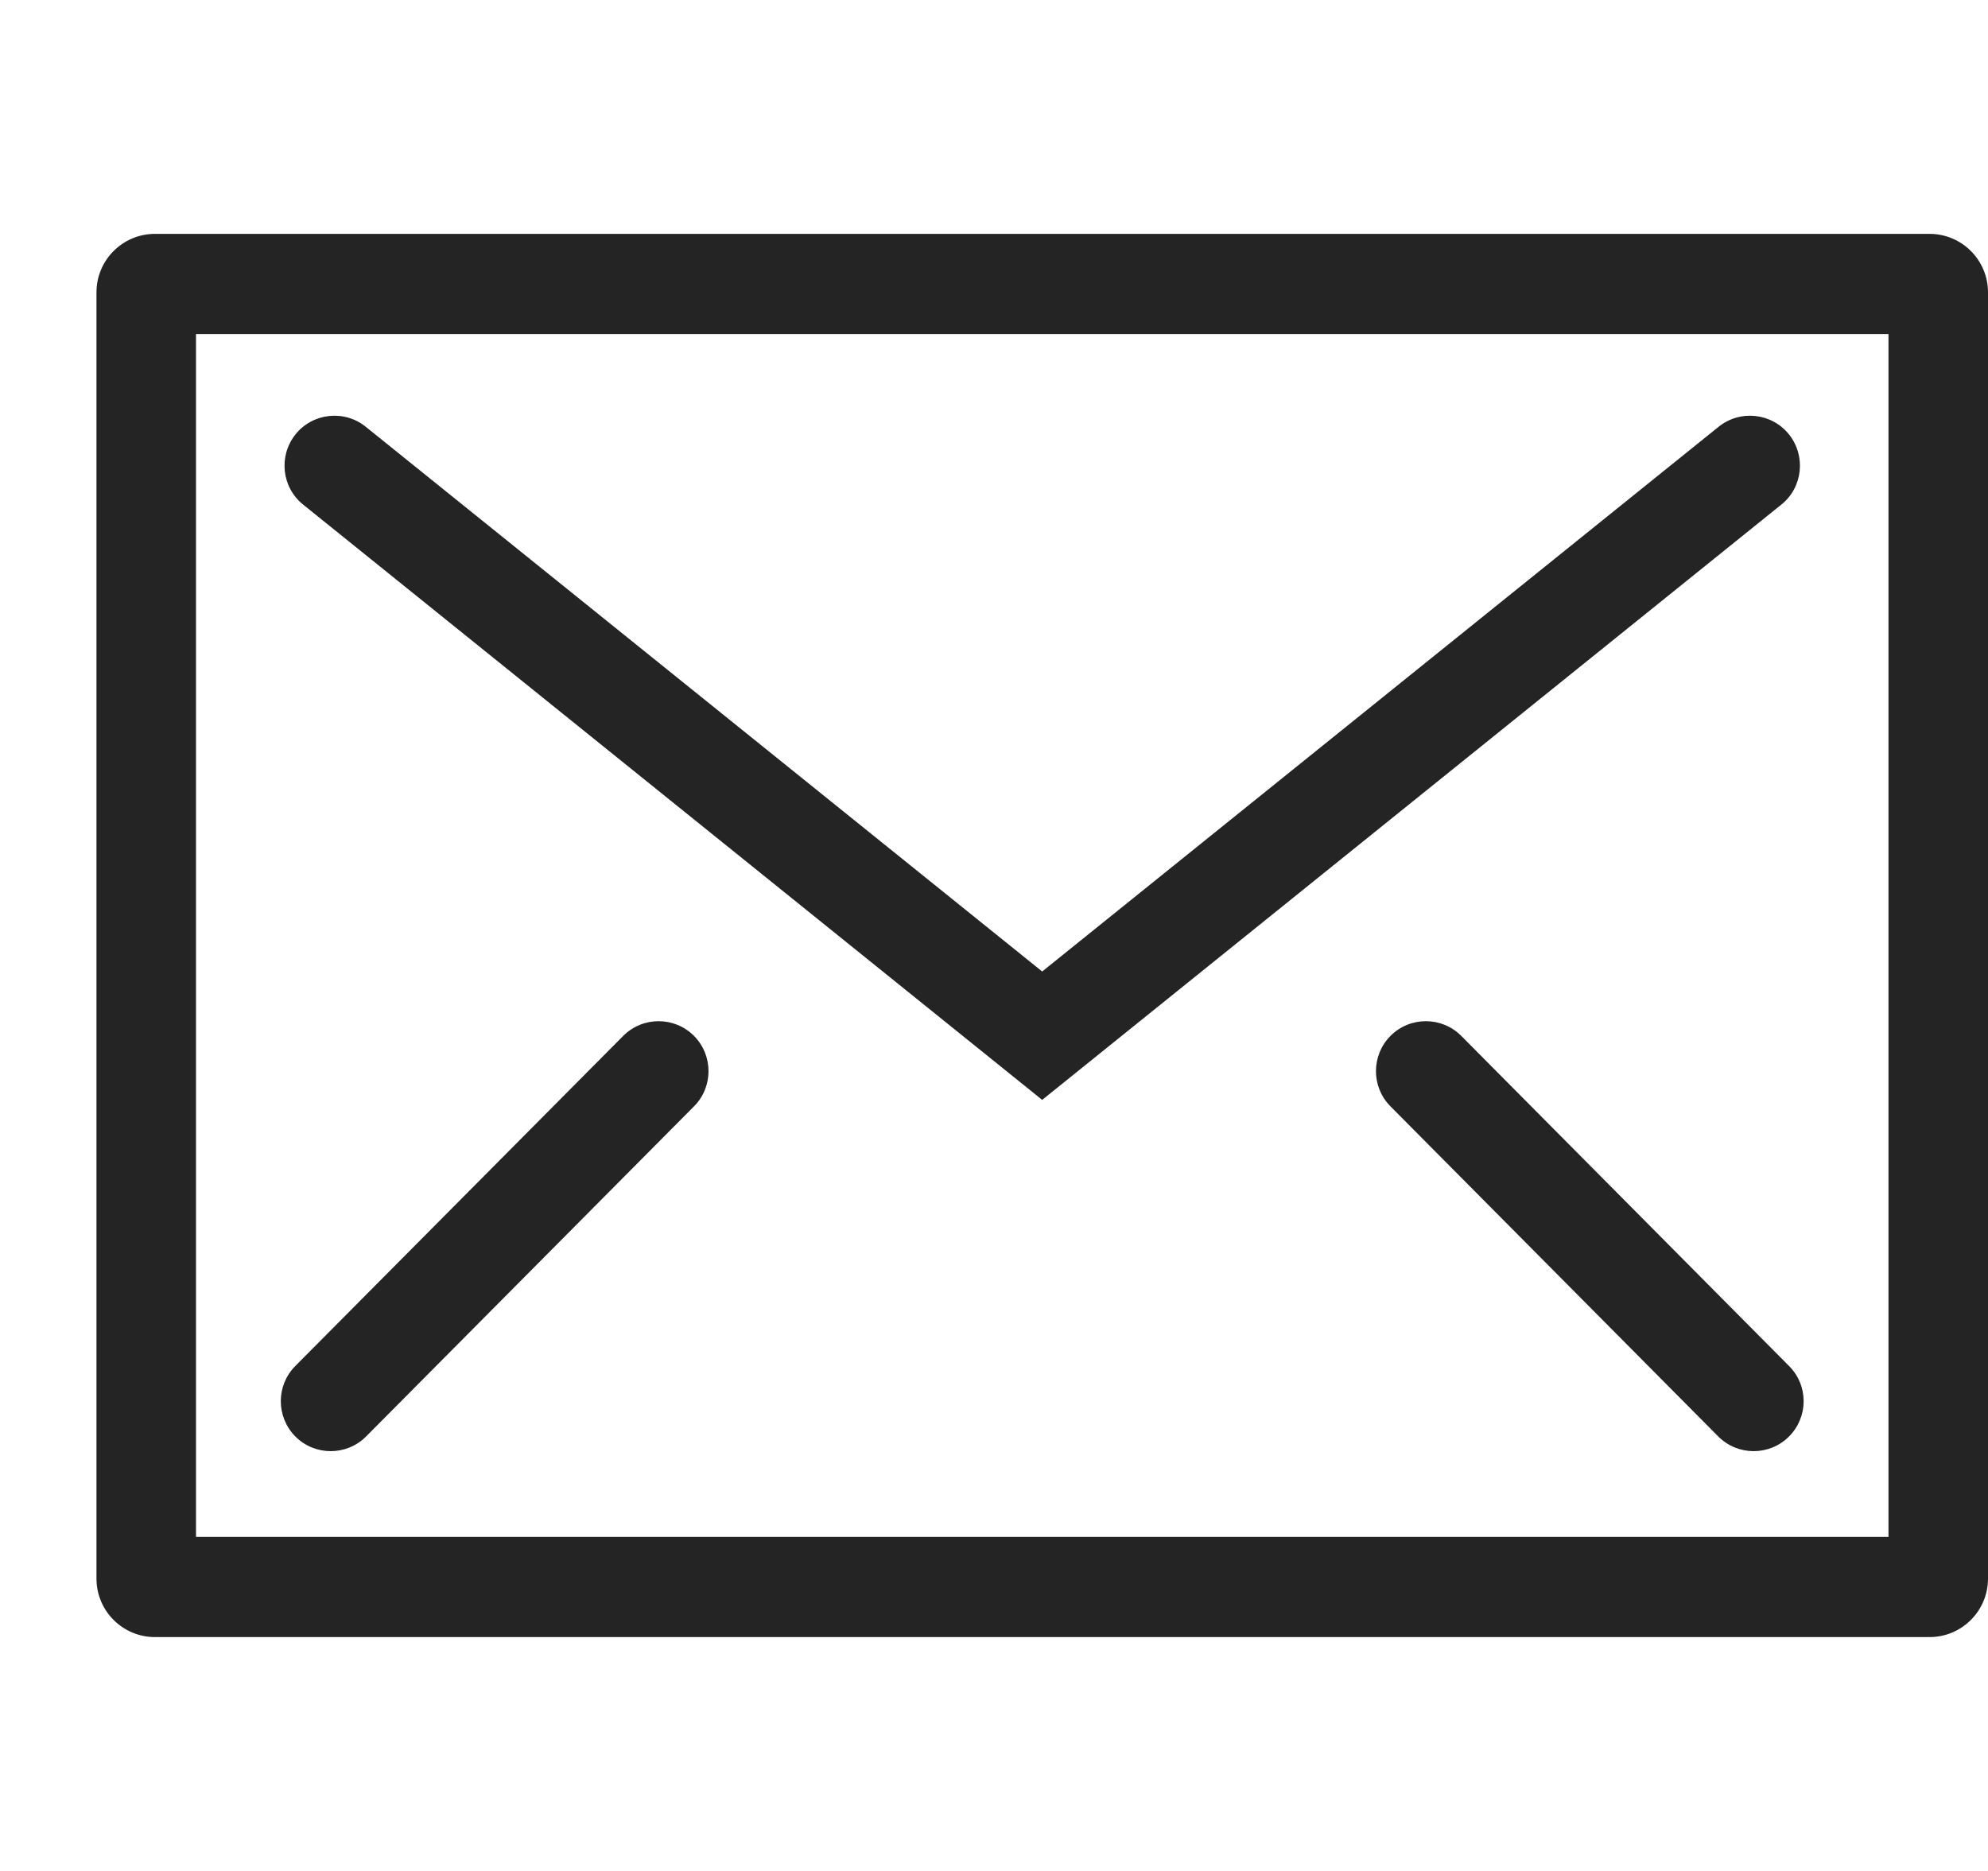
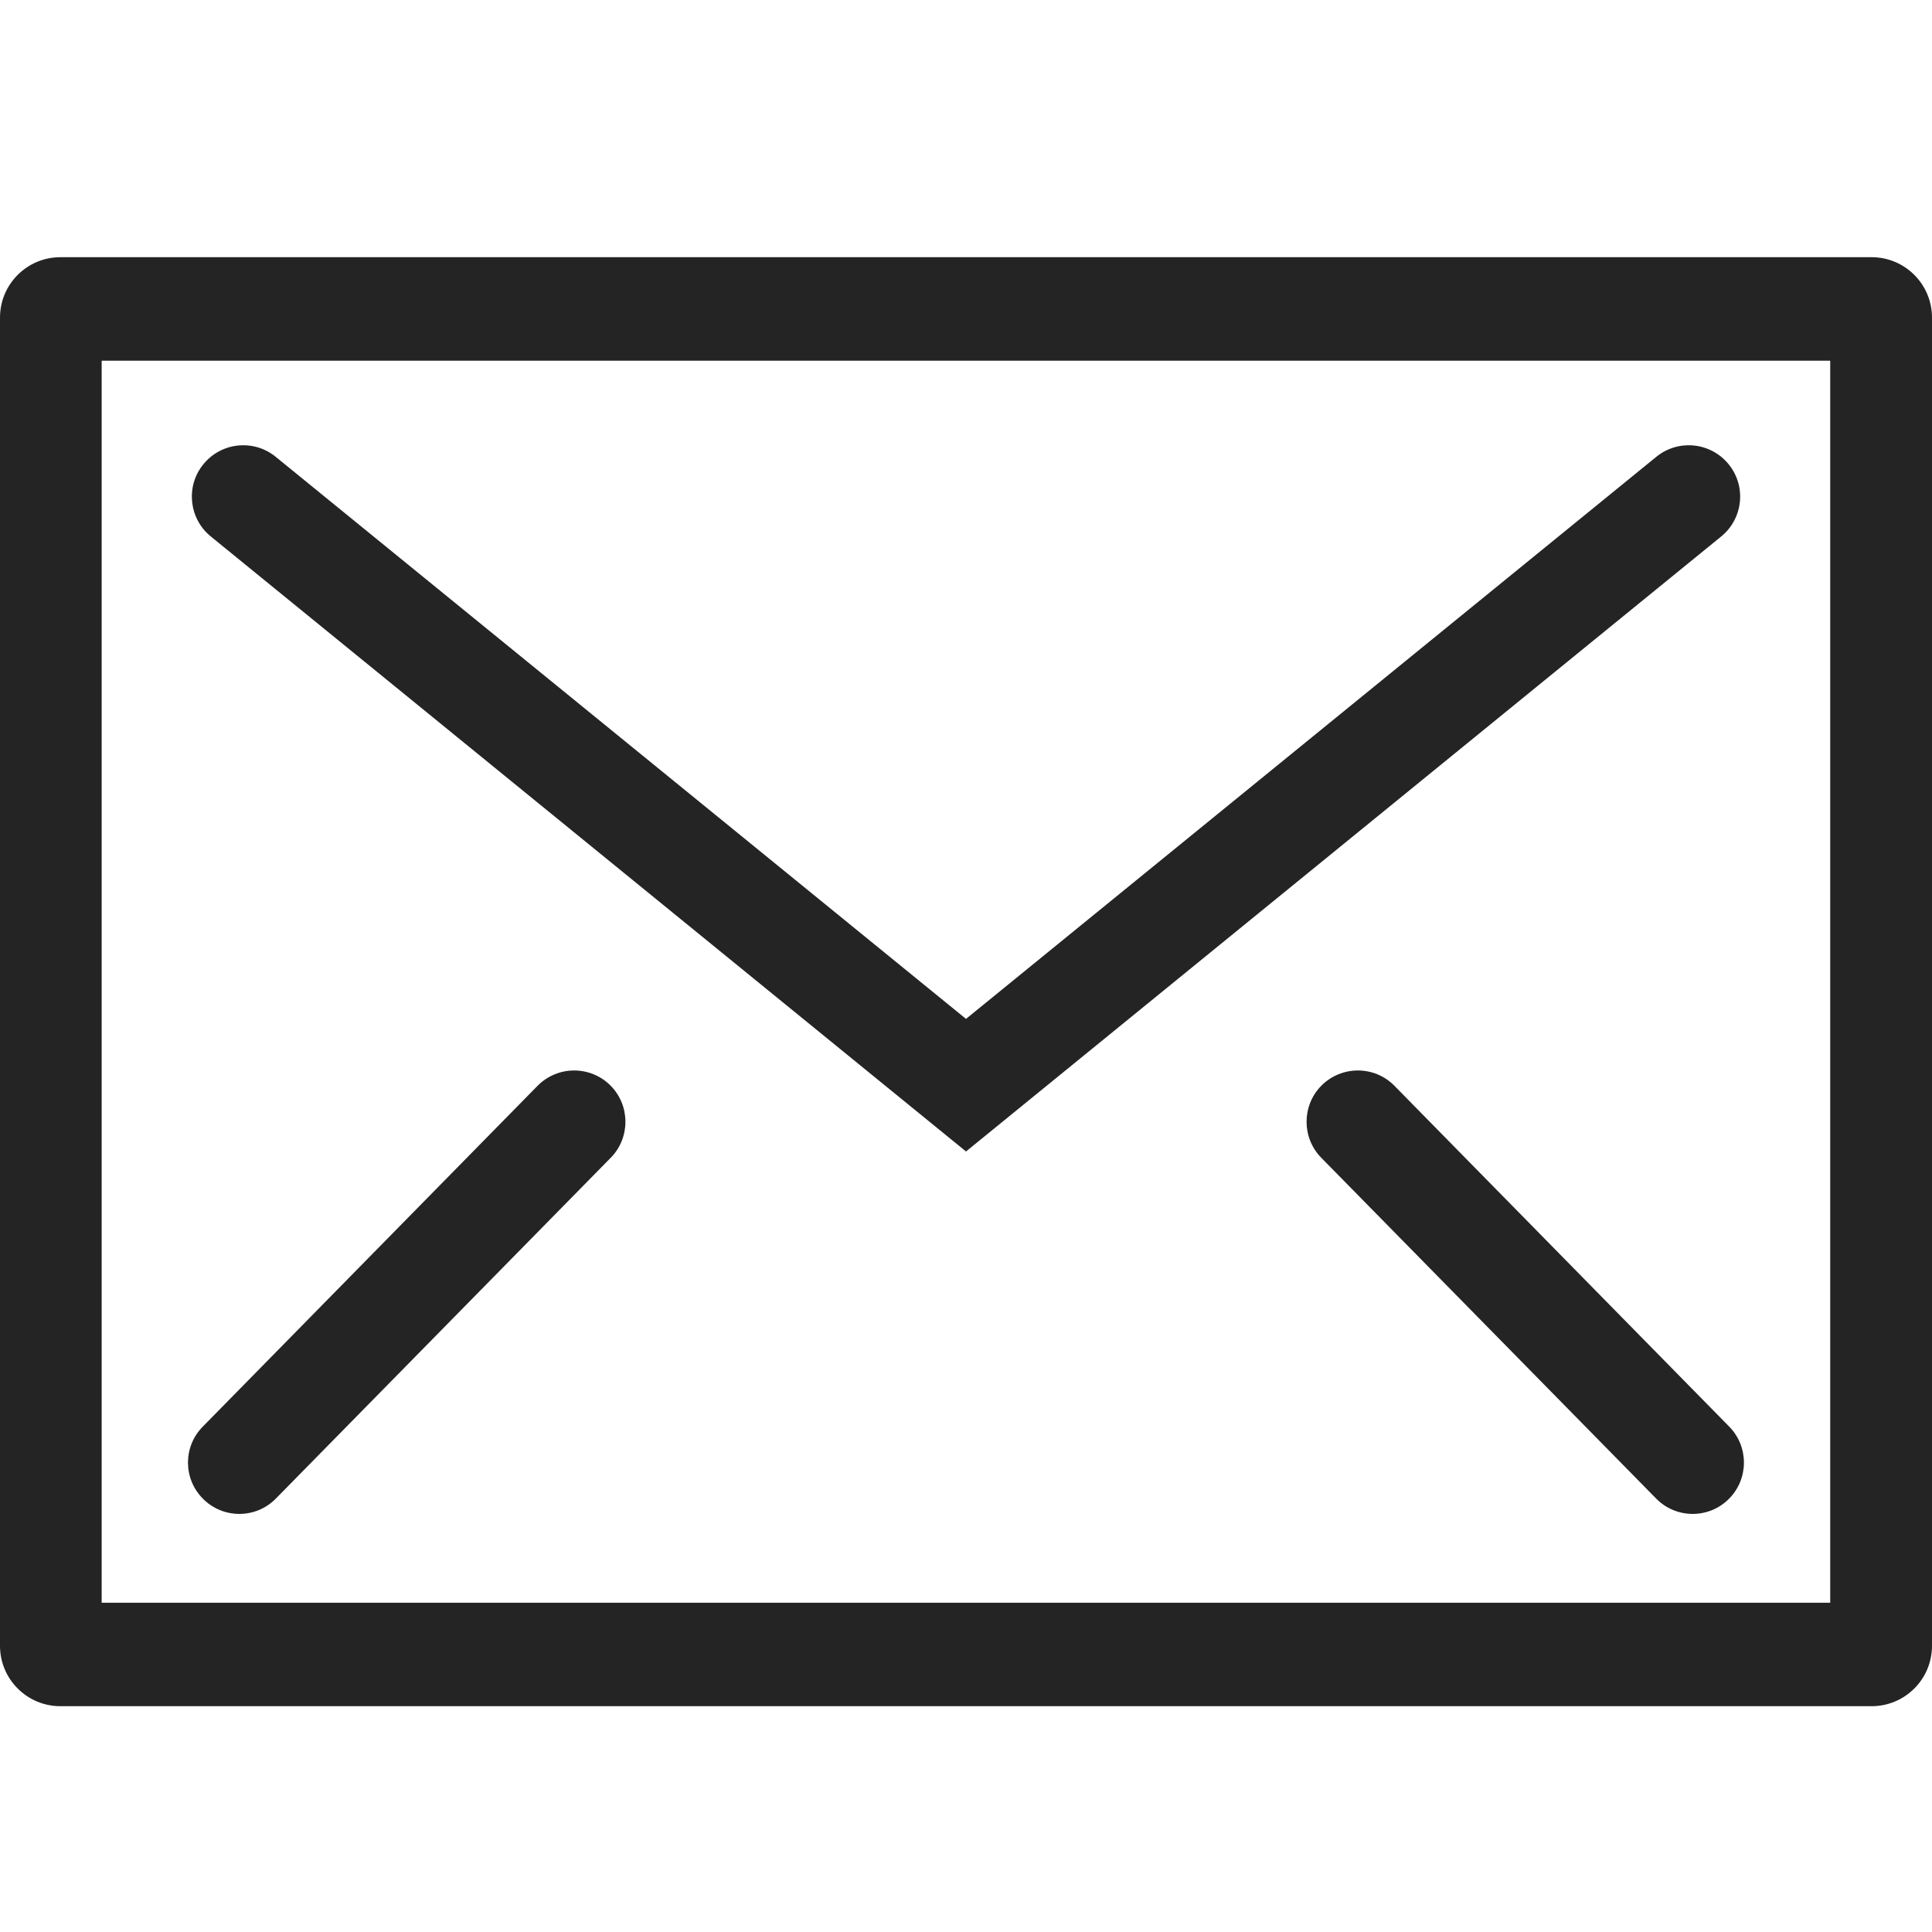
- <svg xmlns="http://www.w3.org/2000/svg" width="17" height="16" viewBox="0 0 17 16" fill="none">
-   <path fill-rule="evenodd" clip-rule="evenodd" d="M16.5 2C16.776 2 17 2.224 17 2.5V13.5C17 13.776 16.776 14 16.5 14H1.325C1.049 14 0.825 13.776 0.825 13.5V2.5C0.825 2.224 1.049 2 1.325 2H16.5ZM16.149 2.857H1.676V13.143H16.149V2.857ZM15.299 3.716C15.152 3.531 14.881 3.501 14.696 3.65L8.912 8.308L3.128 3.65C2.944 3.501 2.673 3.531 2.526 3.716C2.38 3.9 2.409 4.168 2.592 4.315L8.912 9.406L15.233 4.315C15.416 4.168 15.445 3.9 15.299 3.716ZM11.89 8.859C12.057 8.691 12.329 8.691 12.496 8.859L15.299 11.682C15.465 11.848 15.465 12.117 15.299 12.284C15.132 12.452 14.86 12.452 14.693 12.284L11.89 9.461C11.725 9.295 11.725 9.026 11.89 8.859ZM5.935 8.859C5.768 8.691 5.496 8.691 5.329 8.859L2.525 11.682C2.36 11.848 2.36 12.117 2.525 12.284C2.692 12.452 2.964 12.452 3.131 12.284L5.935 9.461C6.1 9.295 6.1 9.026 5.935 8.859Z" fill="#242424" />
+ <svg xmlns="http://www.w3.org/2000/svg" width="16" height="16" viewBox="0 0 16 16" fill="none">
+   <path d="M15.5 2.13C15.776 2.13 16 2.354 16 2.63V13.63C16 13.906 15.776 14.13 15.5 14.13H0.5C0.224 14.13 0 13.906 0 13.63V2.63C6.73912e-05 2.354 0.224 2.13 0.5 2.13H15.5ZM0.842 13.273H15.157V2.987H0.842V13.273ZM4.452 8.992C4.619 8.823 4.891 8.823 5.058 8.992C5.22 9.157 5.22 9.423 5.058 9.588L2.285 12.41C2.119 12.58 1.845 12.58 1.679 12.41C1.516 12.245 1.516 11.98 1.679 11.815L4.452 8.992ZM10.942 8.992C11.109 8.823 11.382 8.823 11.548 8.992L14.321 11.815C14.483 11.98 14.483 12.245 14.321 12.41C14.155 12.58 13.881 12.58 13.715 12.41L10.942 9.588C10.78 9.423 10.78 9.157 10.942 8.992ZM13.717 3.783C13.901 3.633 14.173 3.663 14.32 3.85C14.464 4.032 14.434 4.297 14.254 4.443L8 9.536L1.746 4.443C1.566 4.297 1.536 4.032 1.68 3.85C1.827 3.663 2.099 3.633 2.283 3.783L8 8.438L13.717 3.783Z" fill="#242424" />
</svg>
